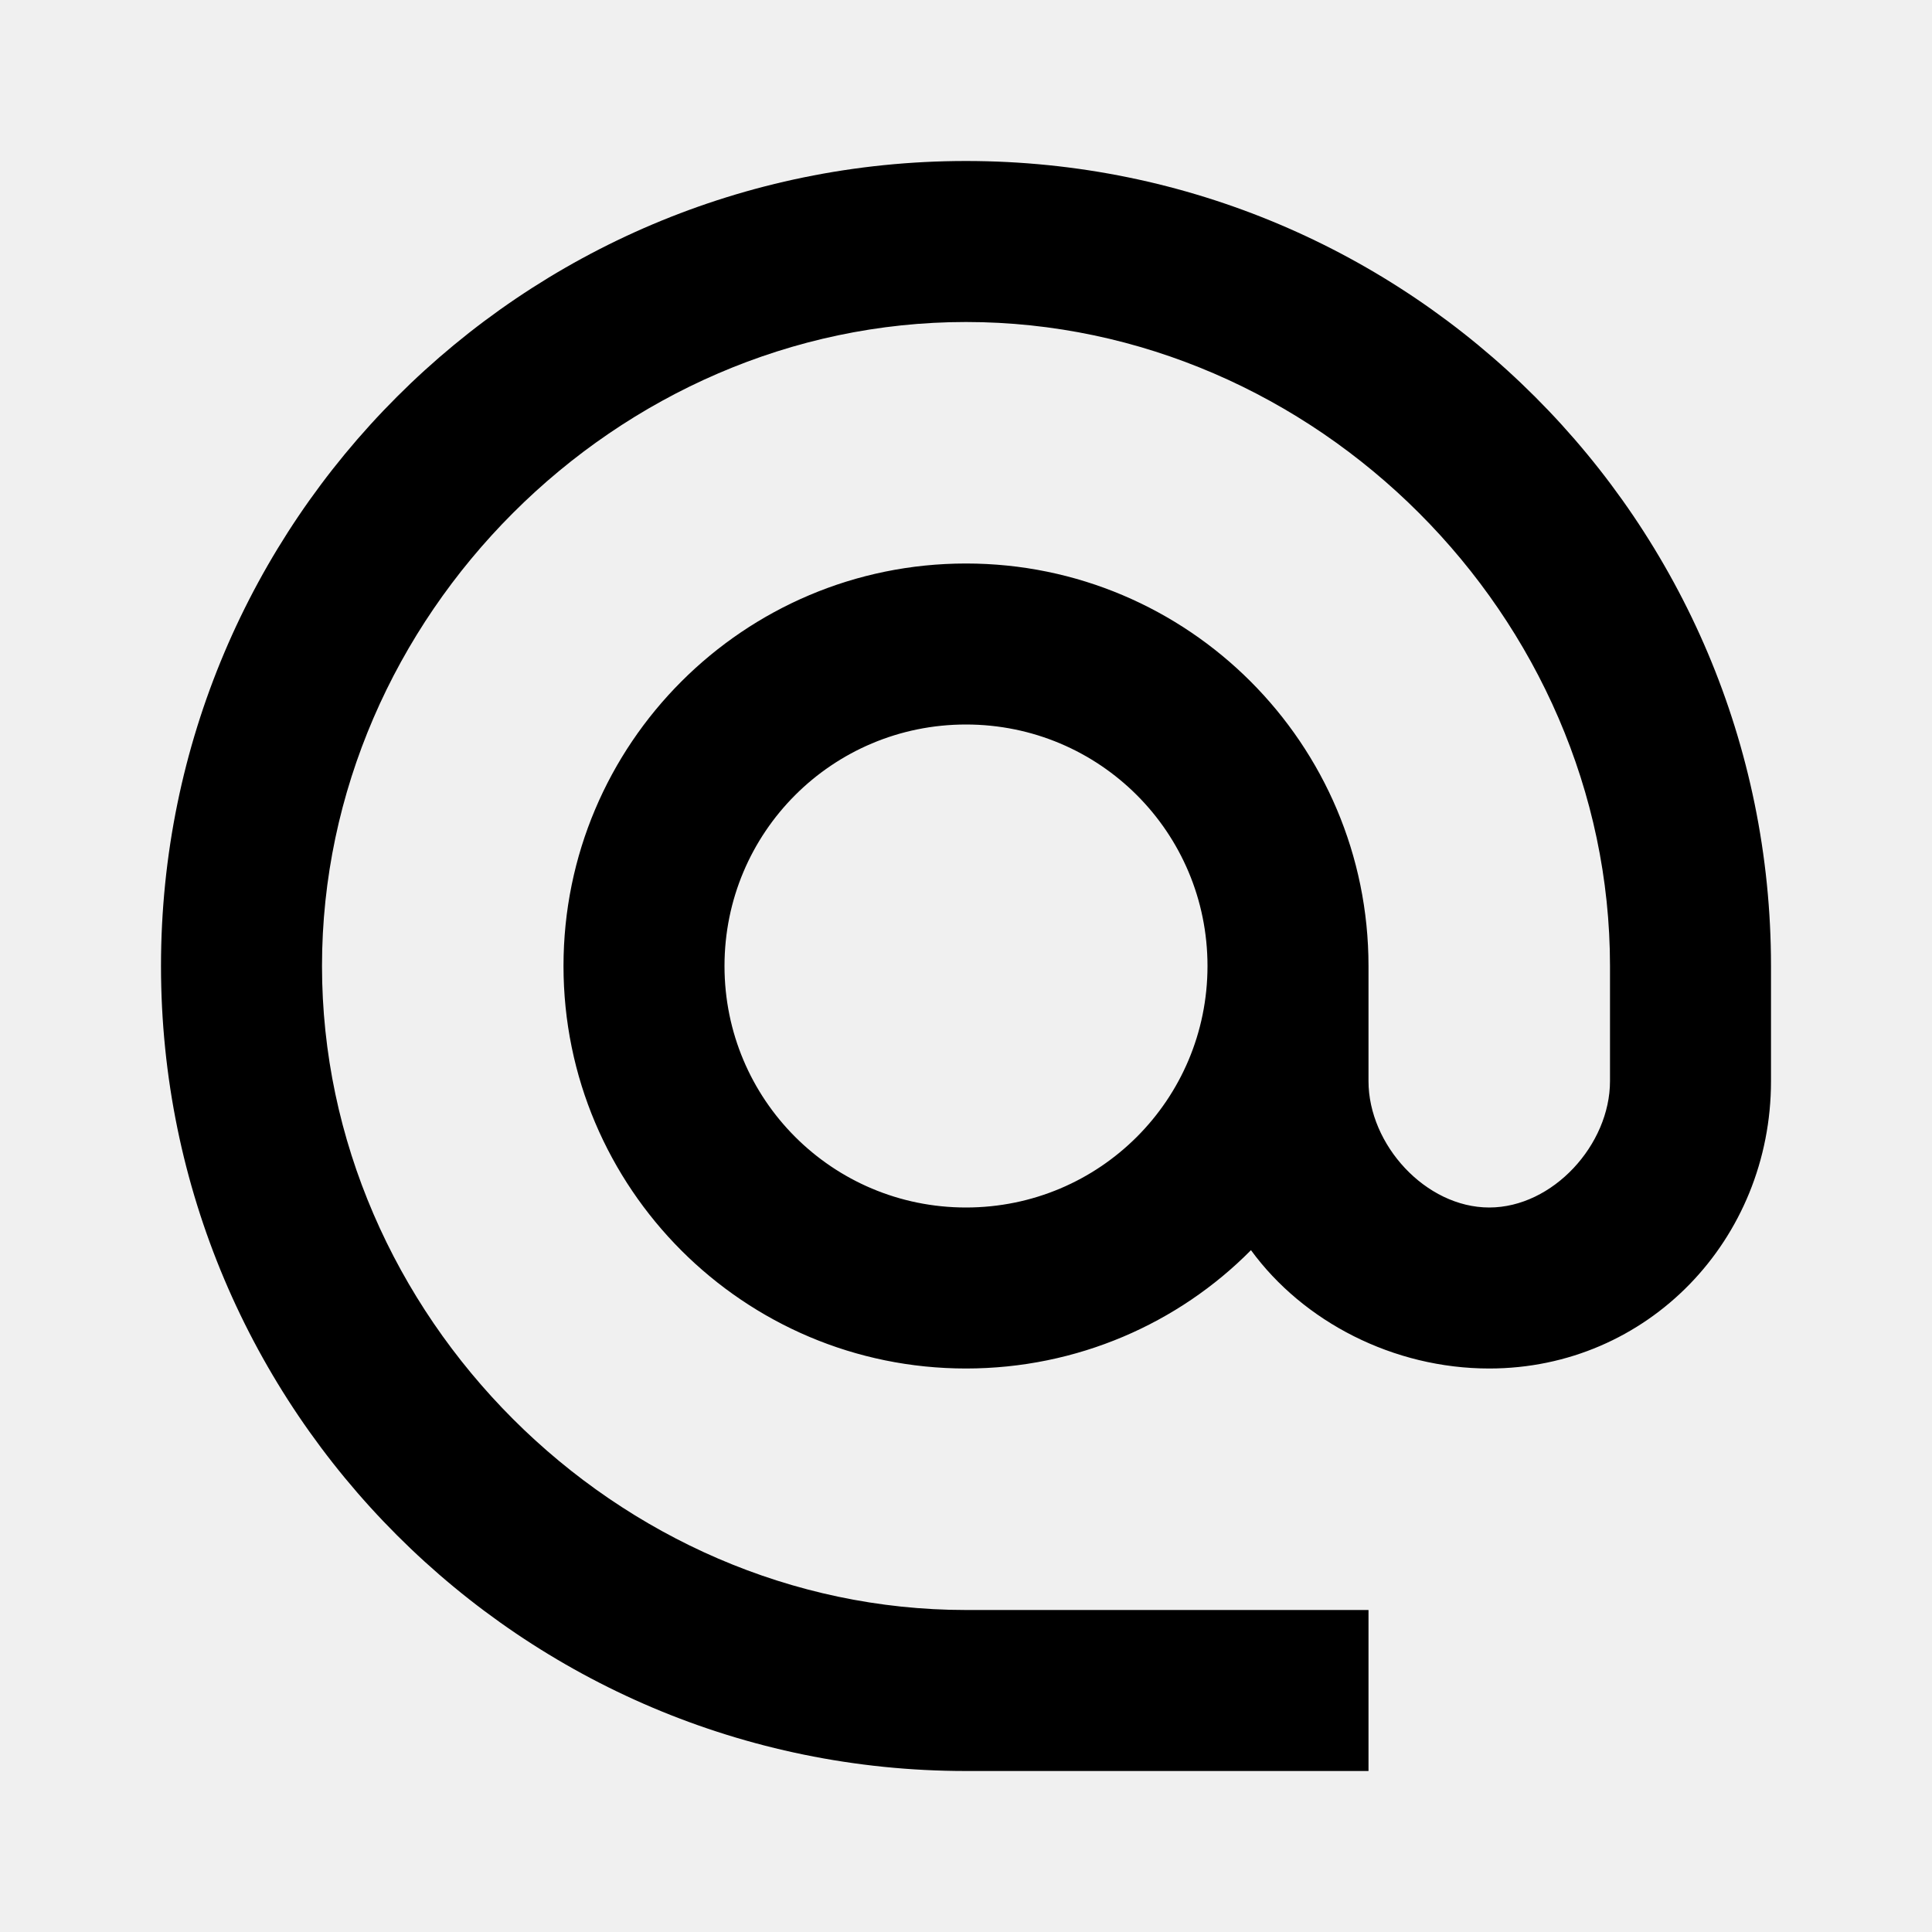
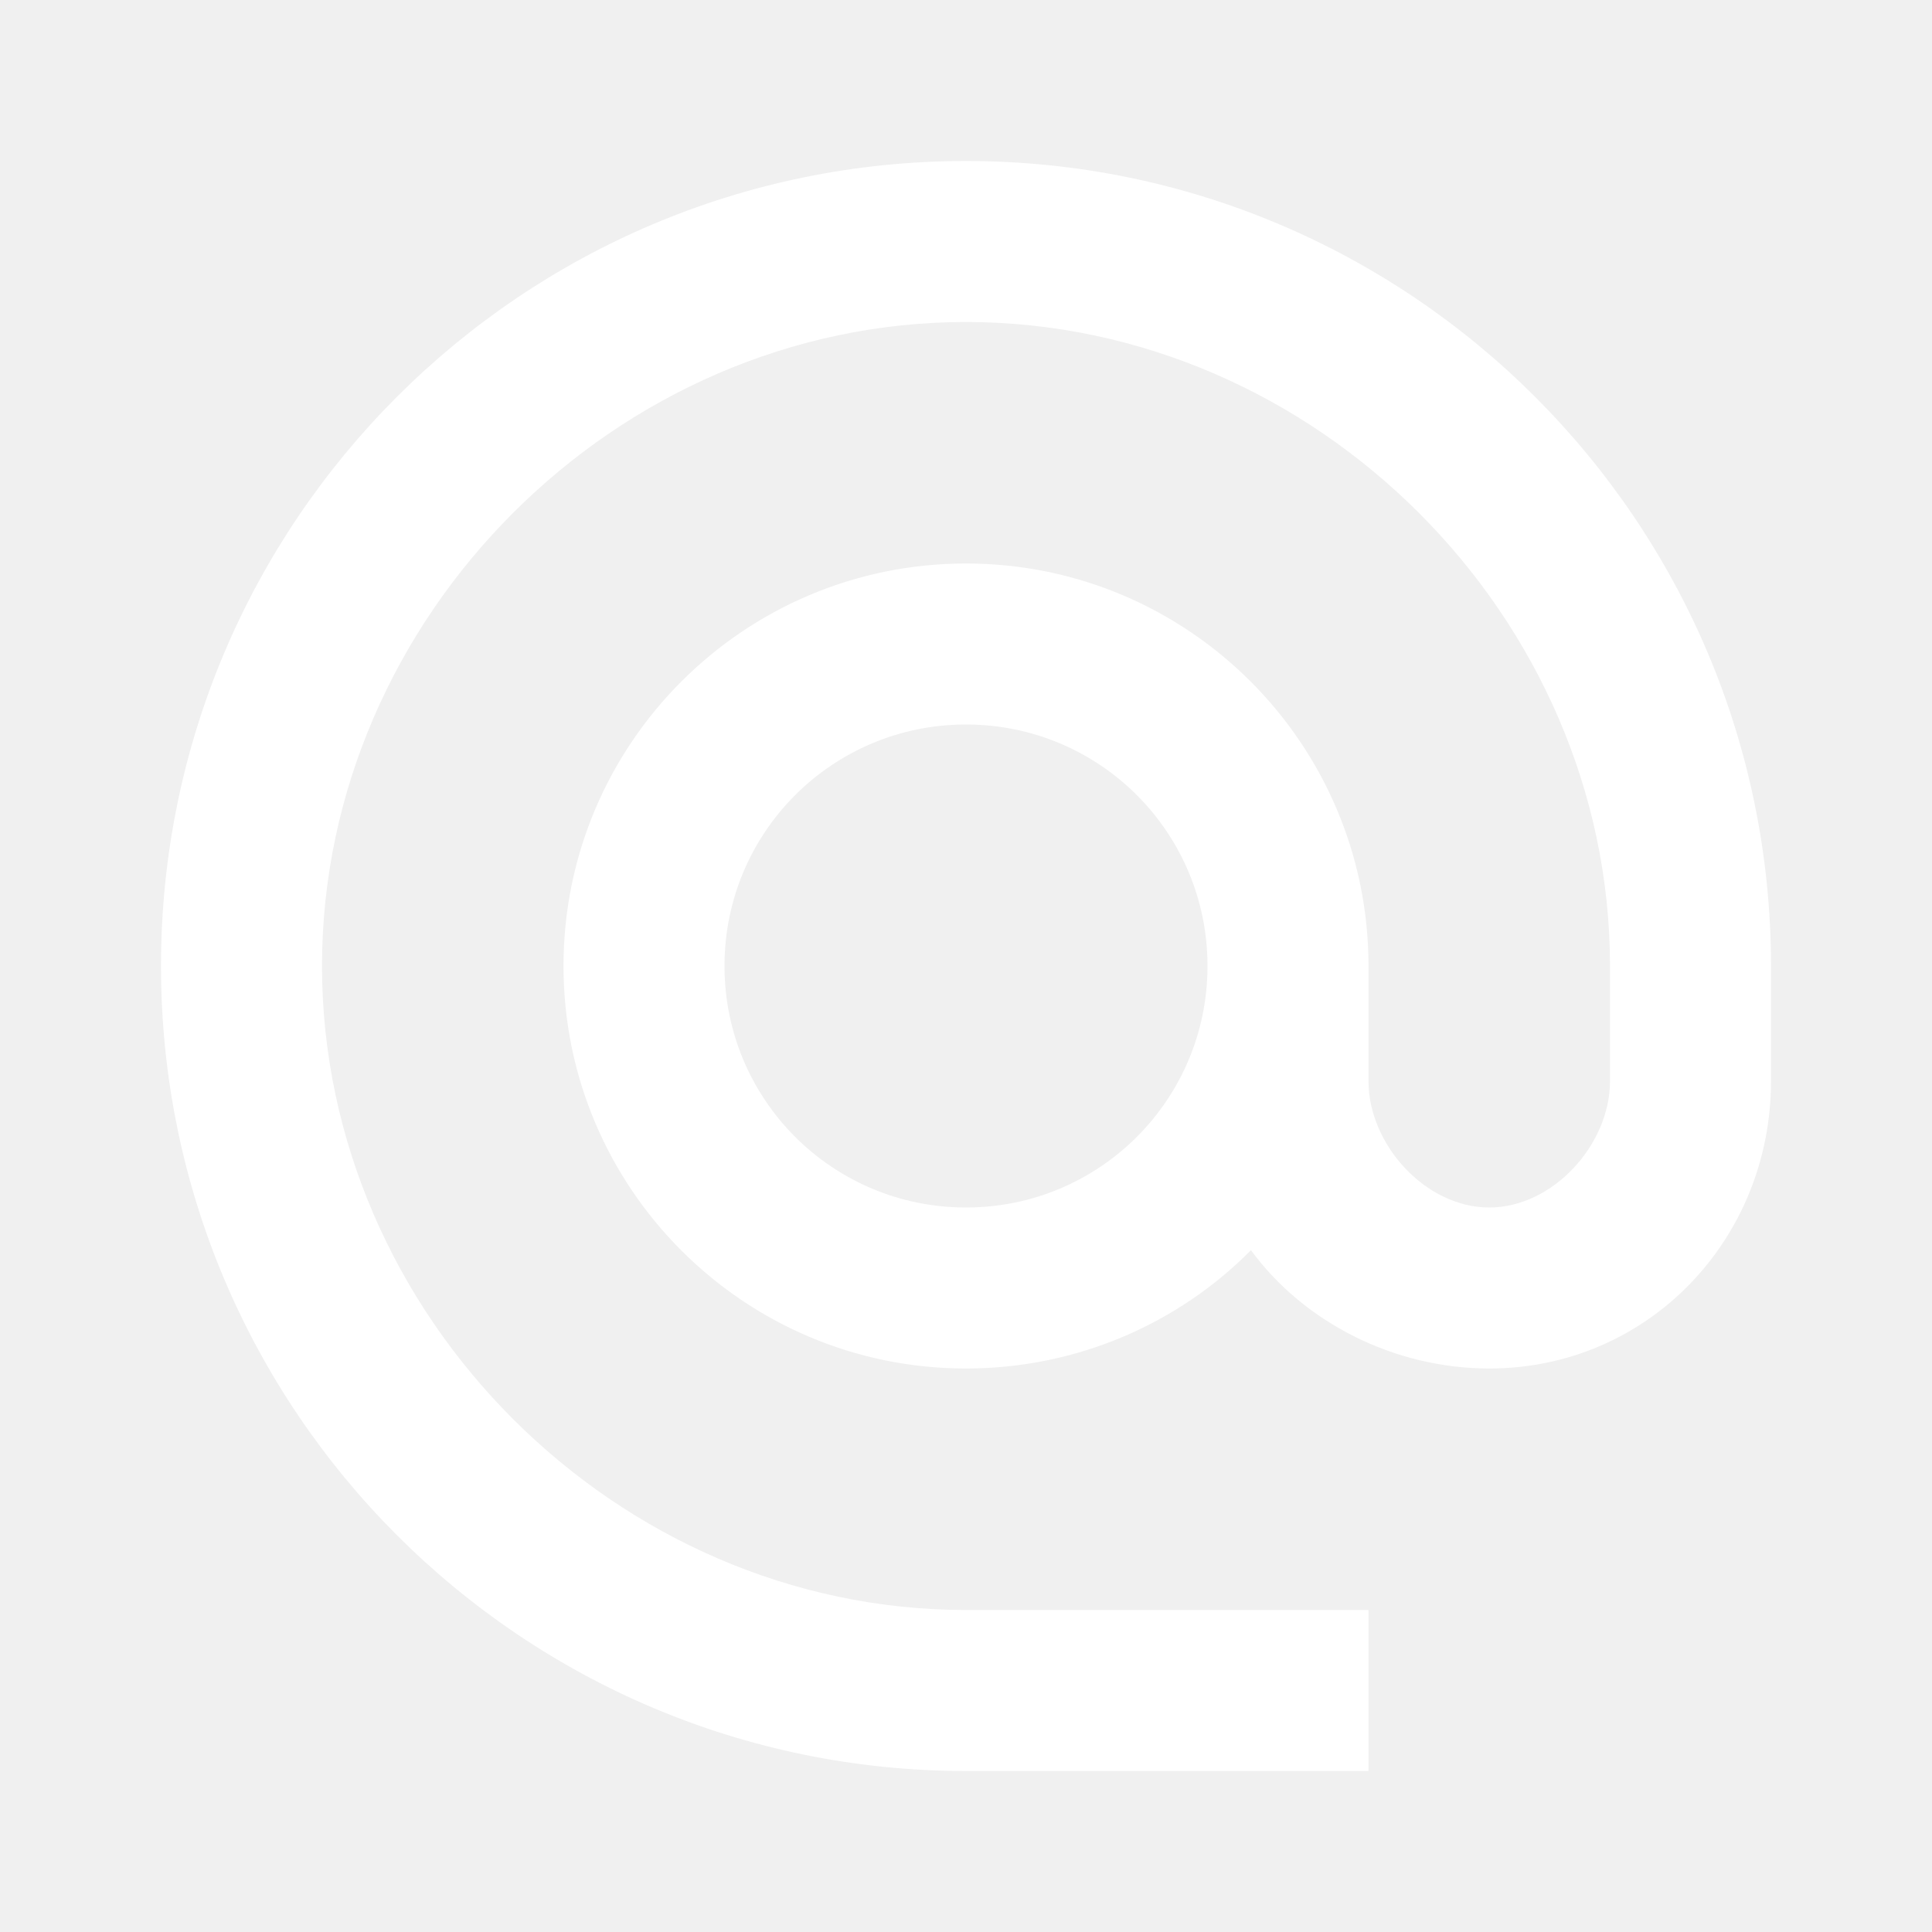
<svg xmlns="http://www.w3.org/2000/svg" width="24" height="24" viewBox="0 0 24 24" fill="none">
-   <path d="M12 2C6.48 2 2 6.48 2 12C2 17.52 6.48 22 12 22H17V20H12C7.66 20 4 16.34 4 12C4 7.66 7.66 4 12 4C16.34 4 20 7.66 20 12V13.43C20 14.22 19.29 15 18.5 15C17.71 15 17 14.22 17 13.43V12C17 9.24 14.76 7 12 7C9.24 7 7 9.24 7 12C7 14.76 9.24 17 12 17C13.38 17 14.64 16.44 15.54 15.53C16.19 16.42 17.31 17 18.5 17C20.47 17 22 15.4 22 13.43V12C22 6.48 17.52 2 12 2ZM12 15C10.34 15 9 13.66 9 12C9 10.34 10.34 9 12 9C13.66 9 15 10.34 15 12C15 13.66 13.66 15 12 15Z" fill="black" />
+   <path d="M12 2C6.48 2 2 6.48 2 12C2 17.52 6.48 22 12 22H17V20H12C7.66 20 4 16.34 4 12C4 7.66 7.66 4 12 4C16.34 4 20 7.66 20 12V13.43C20 14.22 19.29 15 18.5 15C17.71 15 17 14.22 17 13.43V12C17 9.24 14.76 7 12 7C9.24 7 7 9.24 7 12C7 14.76 9.24 17 12 17C13.38 17 14.64 16.44 15.54 15.53C16.19 16.42 17.31 17 18.5 17C20.47 17 22 15.4 22 13.43V12C22 6.48 17.52 2 12 2ZM12 15C10.34 15 9 13.66 9 12C9 10.34 10.34 9 12 9C13.66 9 15 10.34 15 12C15 13.66 13.66 15 12 15Z" fill="white" />
</svg>
